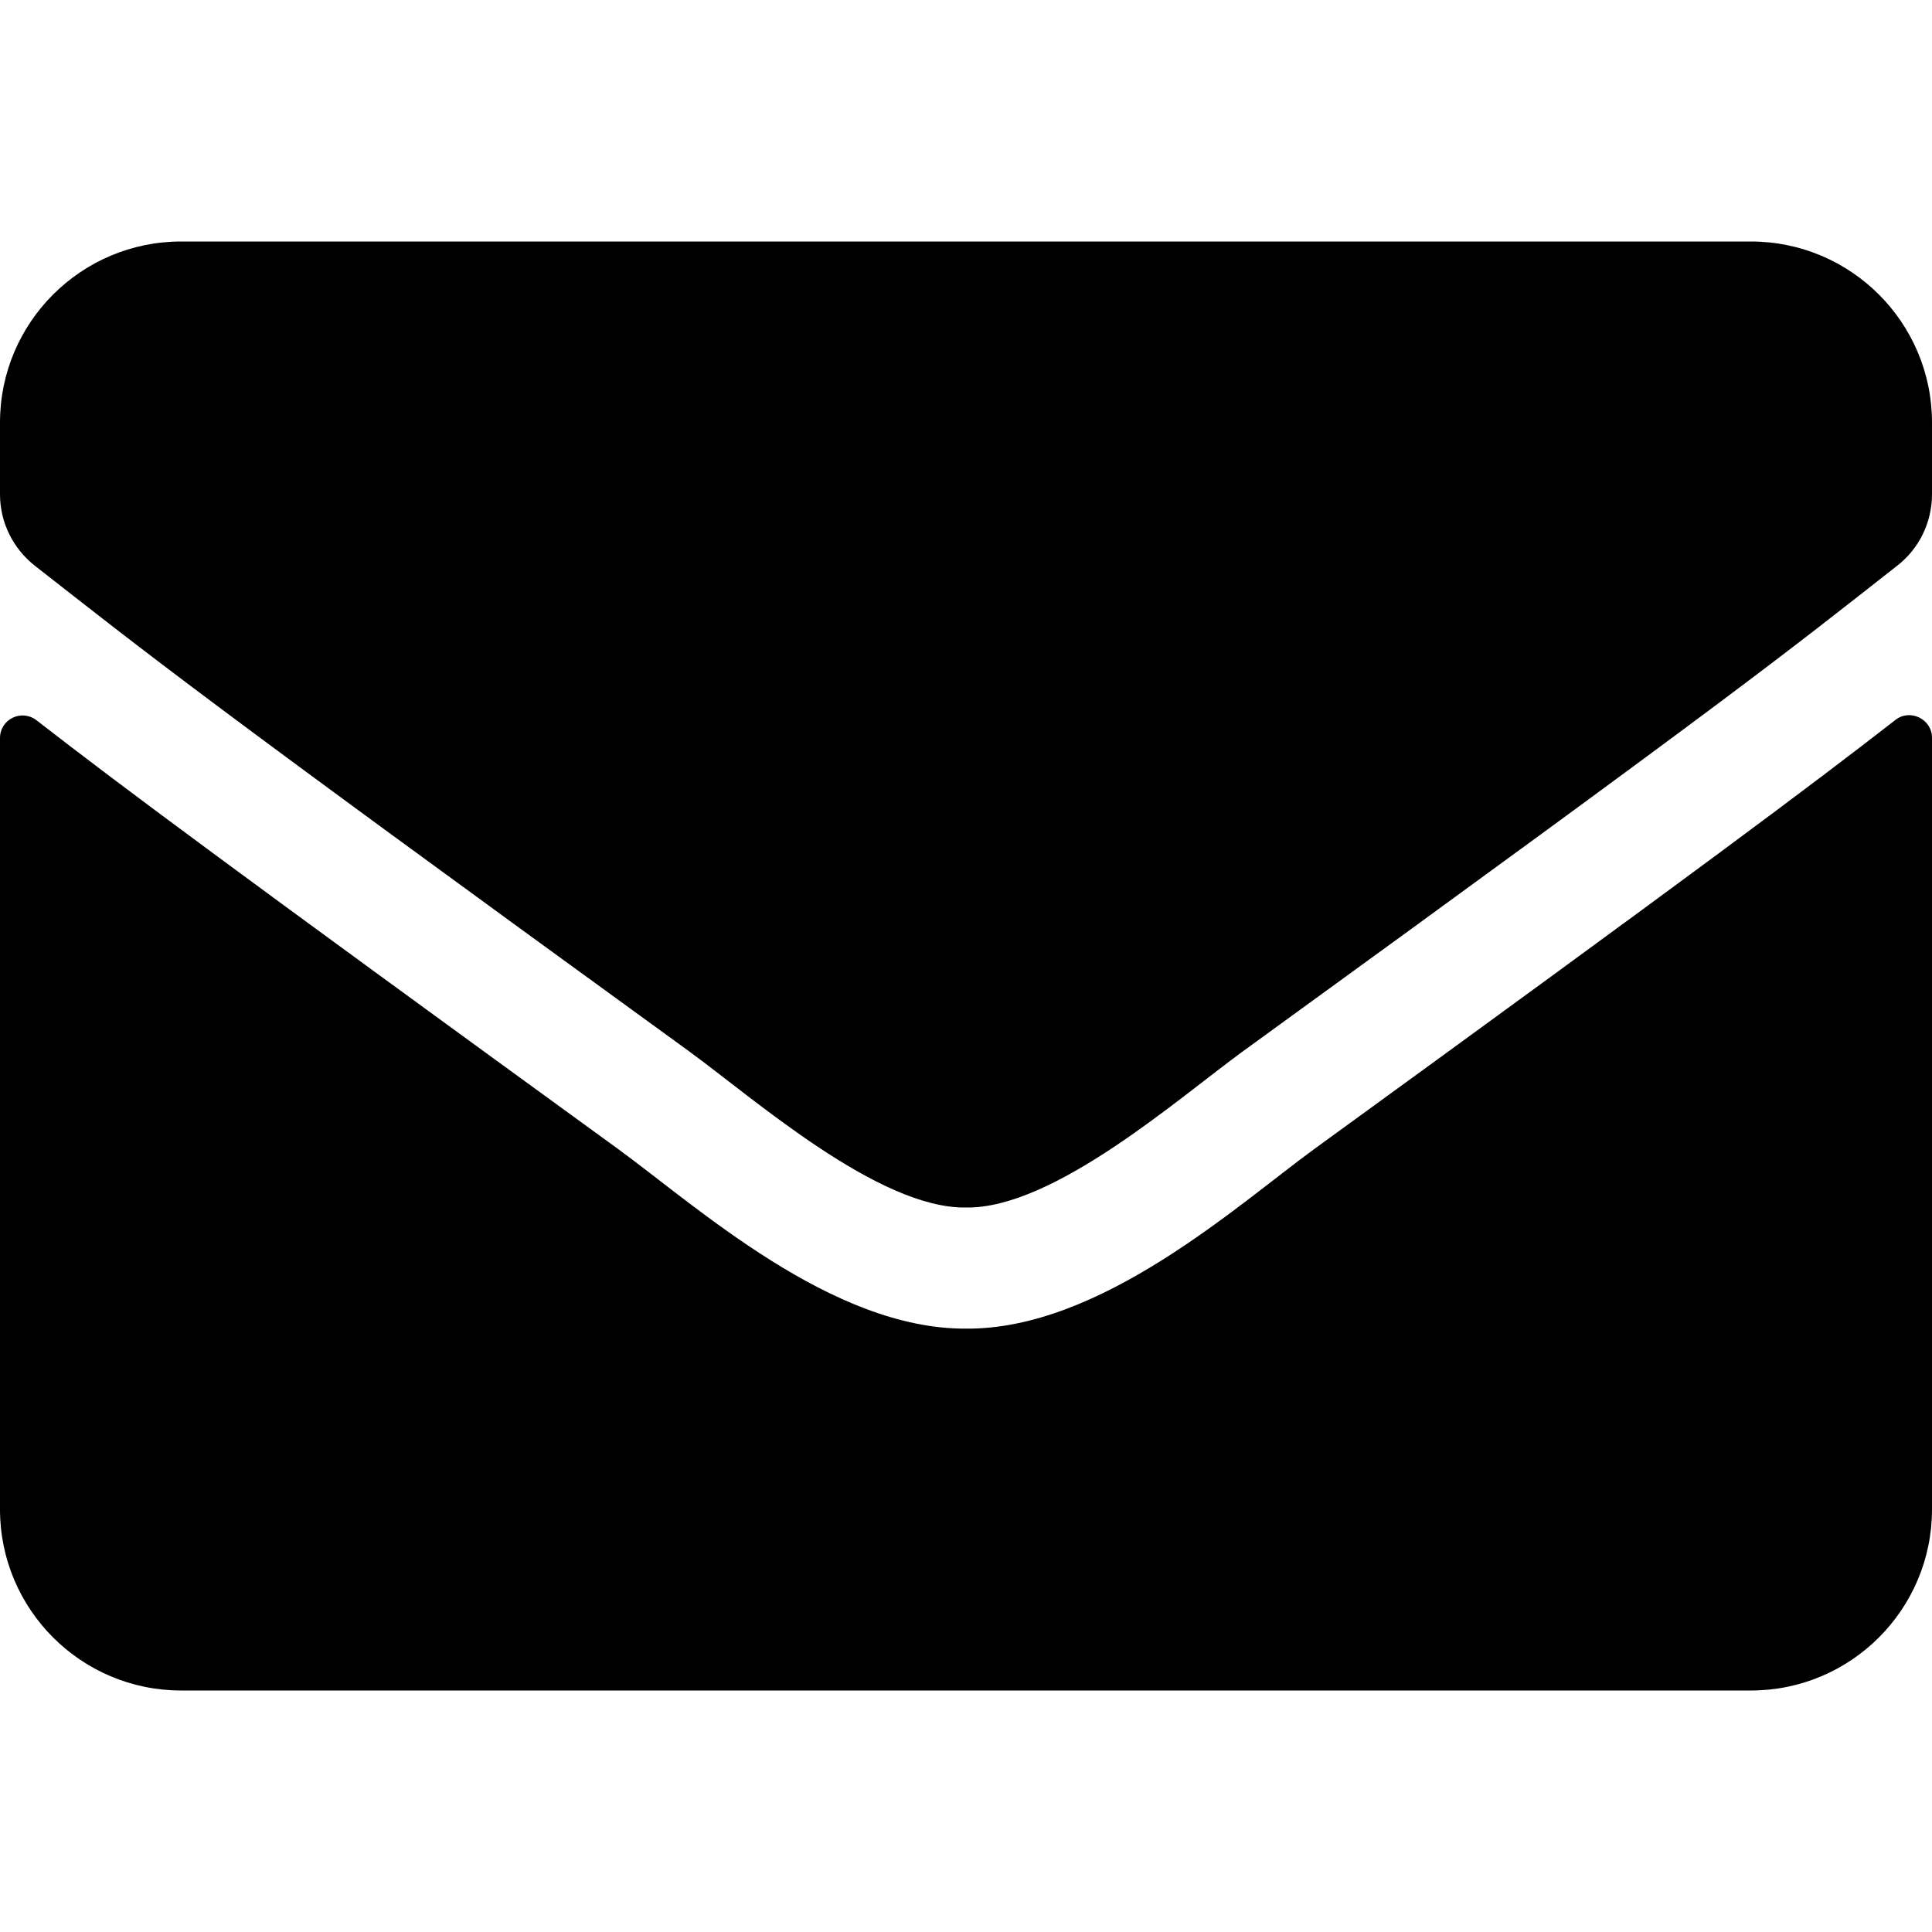
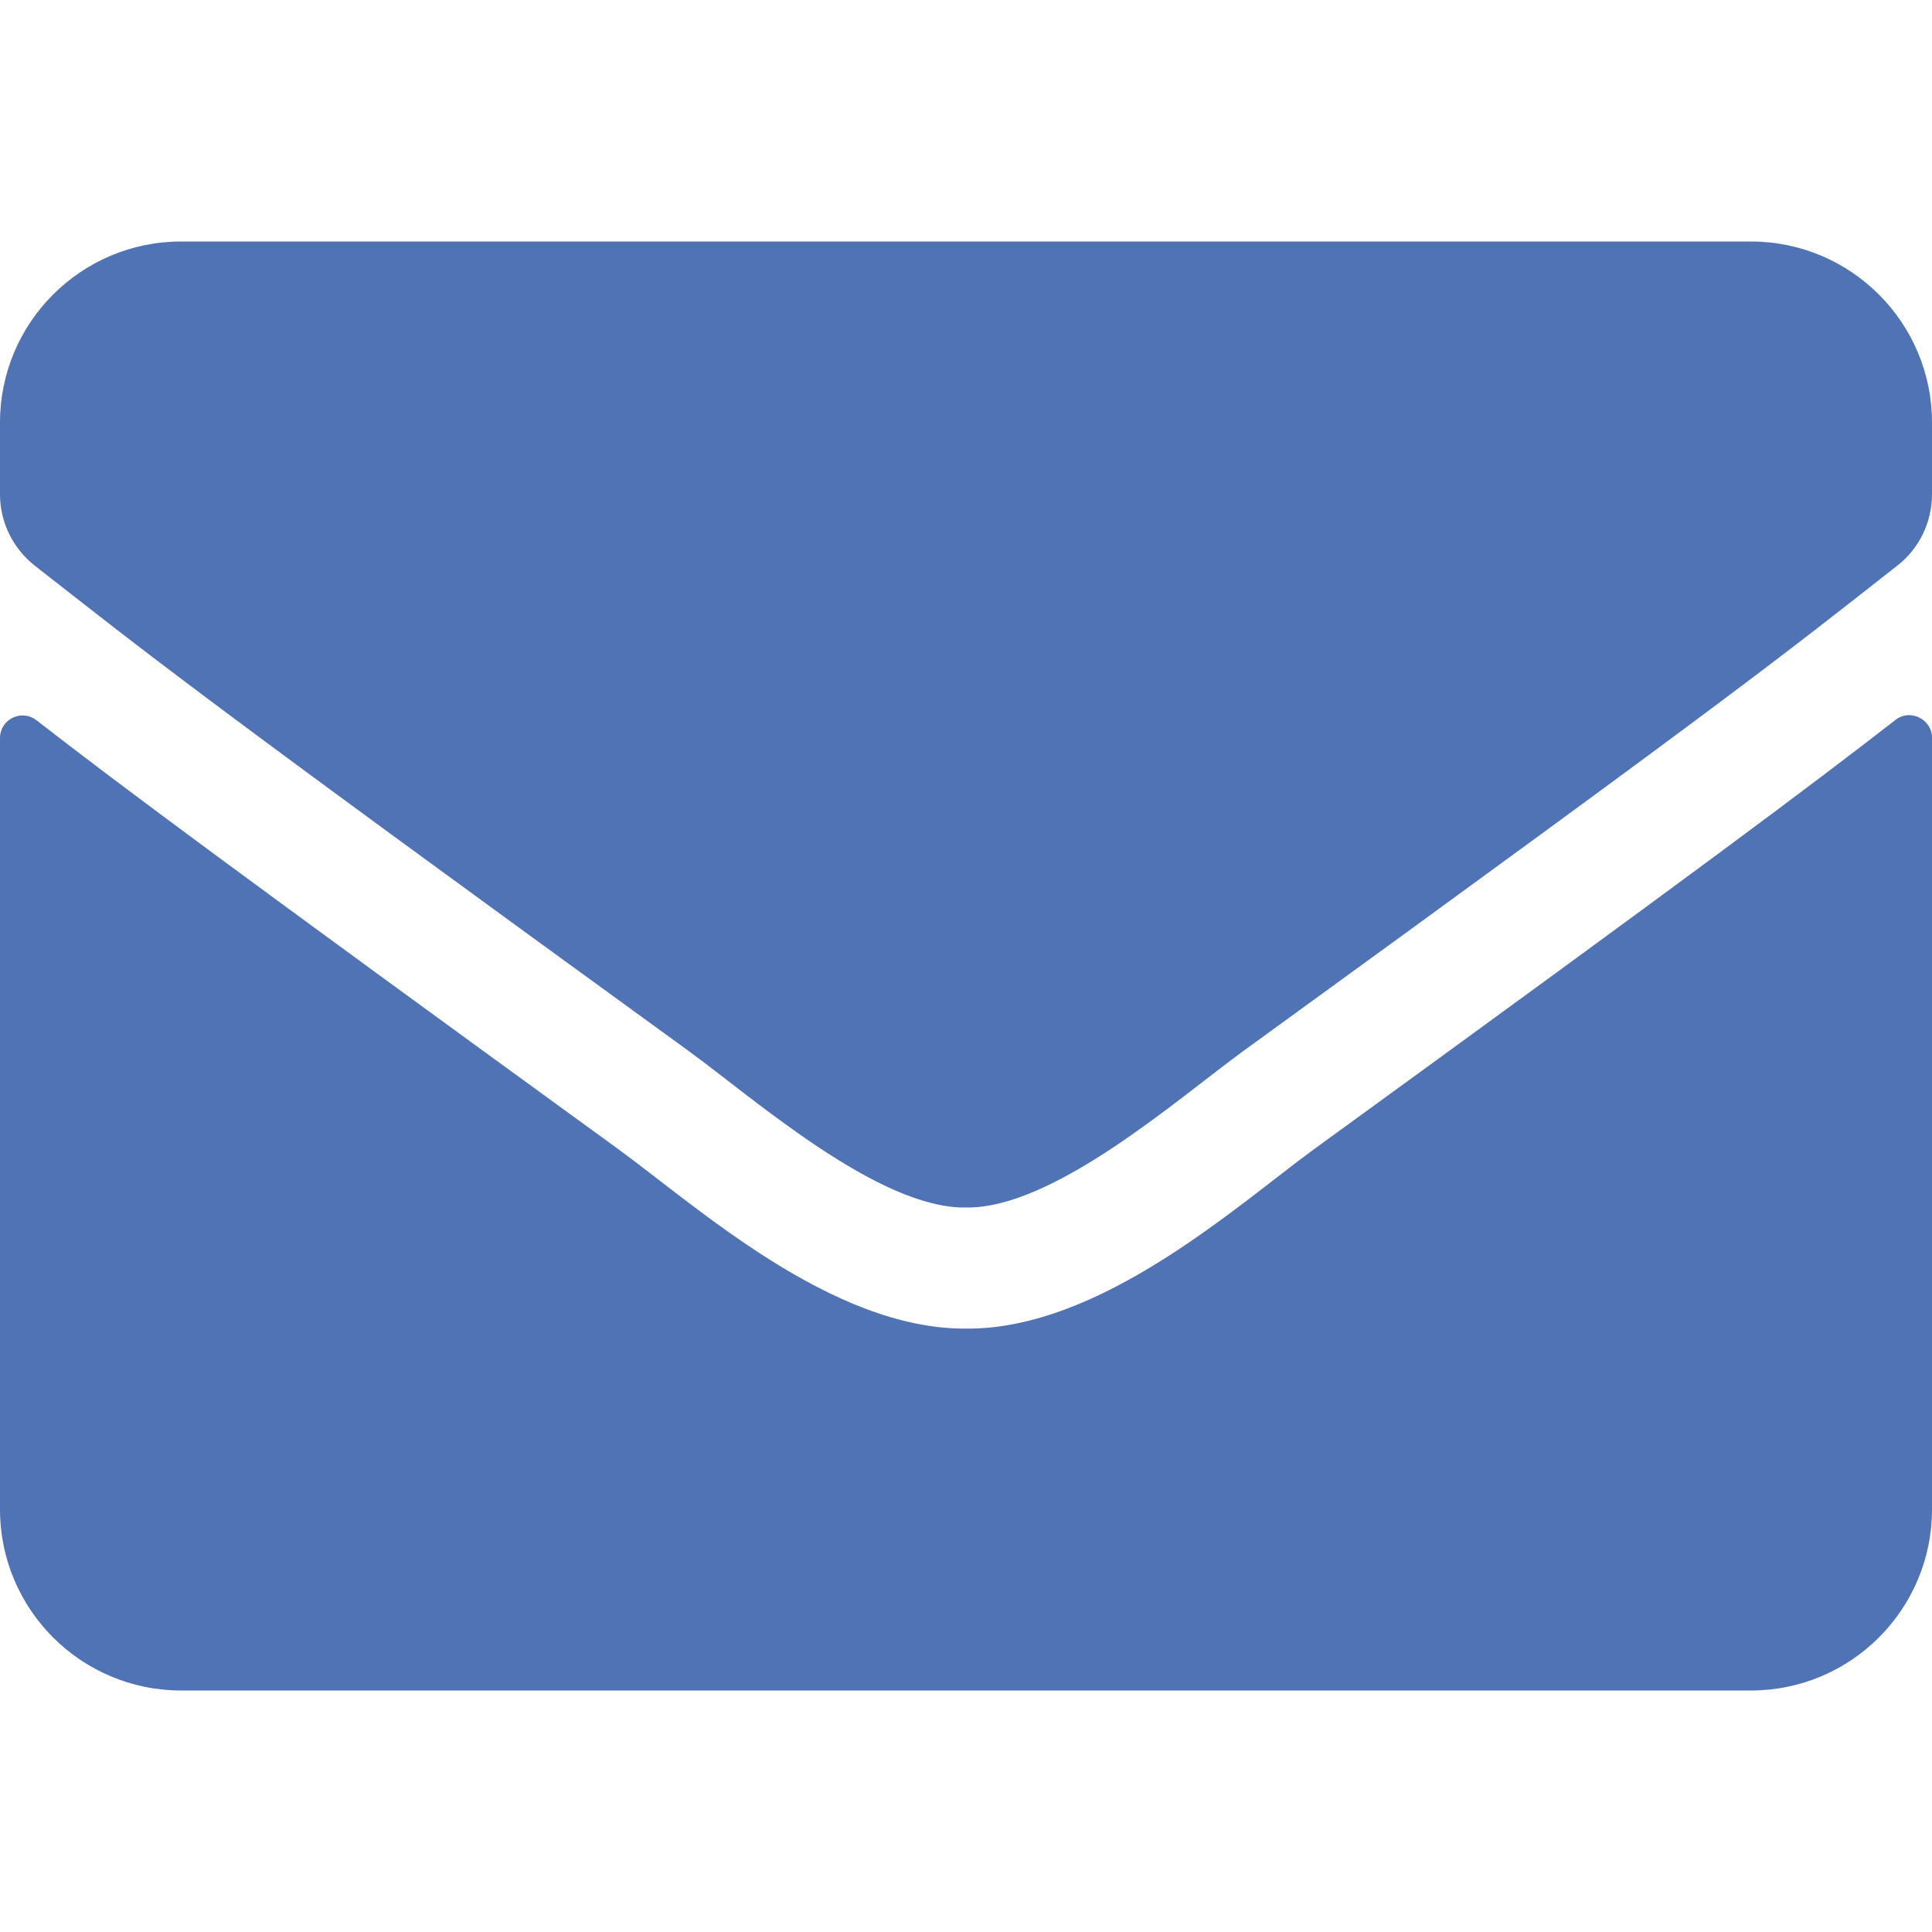
<svg xmlns="http://www.w3.org/2000/svg" aria-hidden="true" focusable="false" data-prefix="fas" data-icon="envelope" class="svg-inline--fa fa-envelope fa-w-16" role="img" viewBox="0 0 512 512">
-   <path fill="currentColor" d="M502.3 190.8c3.9-3.1 9.7-.2 9.7 4.7V400c0 26.5-21.5 48-48 48H48c-26.5 0-48-21.5-48-48V195.6c0-5 5.7-7.8 9.7-4.7 22.4 17.4 52.1 39.5 154.1 113.6 21.1 15.4 56.7 47.8 92.2 47.6 35.7.3 72-32.8 92.3-47.6 102-74.1 131.6-96.3 154-113.7zM256 320c23.2.4 56.6-29.2 73.4-41.4 132.7-96.3 142.8-104.7 173.4-128.7 5.8-4.5 9.2-11.5 9.2-18.9v-19c0-26.5-21.5-48-48-48H48C21.5 64 0 85.5 0 112v19c0 7.4 3.4 14.3 9.2 18.9 30.6 23.9 40.7 32.4 173.4 128.7 16.8 12.2 50.2 41.8 73.4 41.4z" />
+   <path fill="#5073B6" d="M502.3 190.8c3.9-3.1 9.7-.2 9.7 4.7V400c0 26.5-21.5 48-48 48H48c-26.5 0-48-21.5-48-48V195.6c0-5 5.7-7.8 9.7-4.7 22.4 17.4 52.1 39.5 154.1 113.6 21.1 15.4 56.7 47.8 92.2 47.6 35.7.3 72-32.8 92.3-47.6 102-74.1 131.6-96.3 154-113.7zM256 320c23.2.4 56.6-29.2 73.4-41.4 132.7-96.3 142.8-104.7 173.4-128.7 5.8-4.5 9.2-11.5 9.2-18.9v-19c0-26.5-21.5-48-48-48H48C21.5 64 0 85.5 0 112v19c0 7.4 3.4 14.3 9.2 18.9 30.6 23.9 40.7 32.4 173.4 128.7 16.8 12.2 50.2 41.8 73.4 41.4z" />
</svg>
